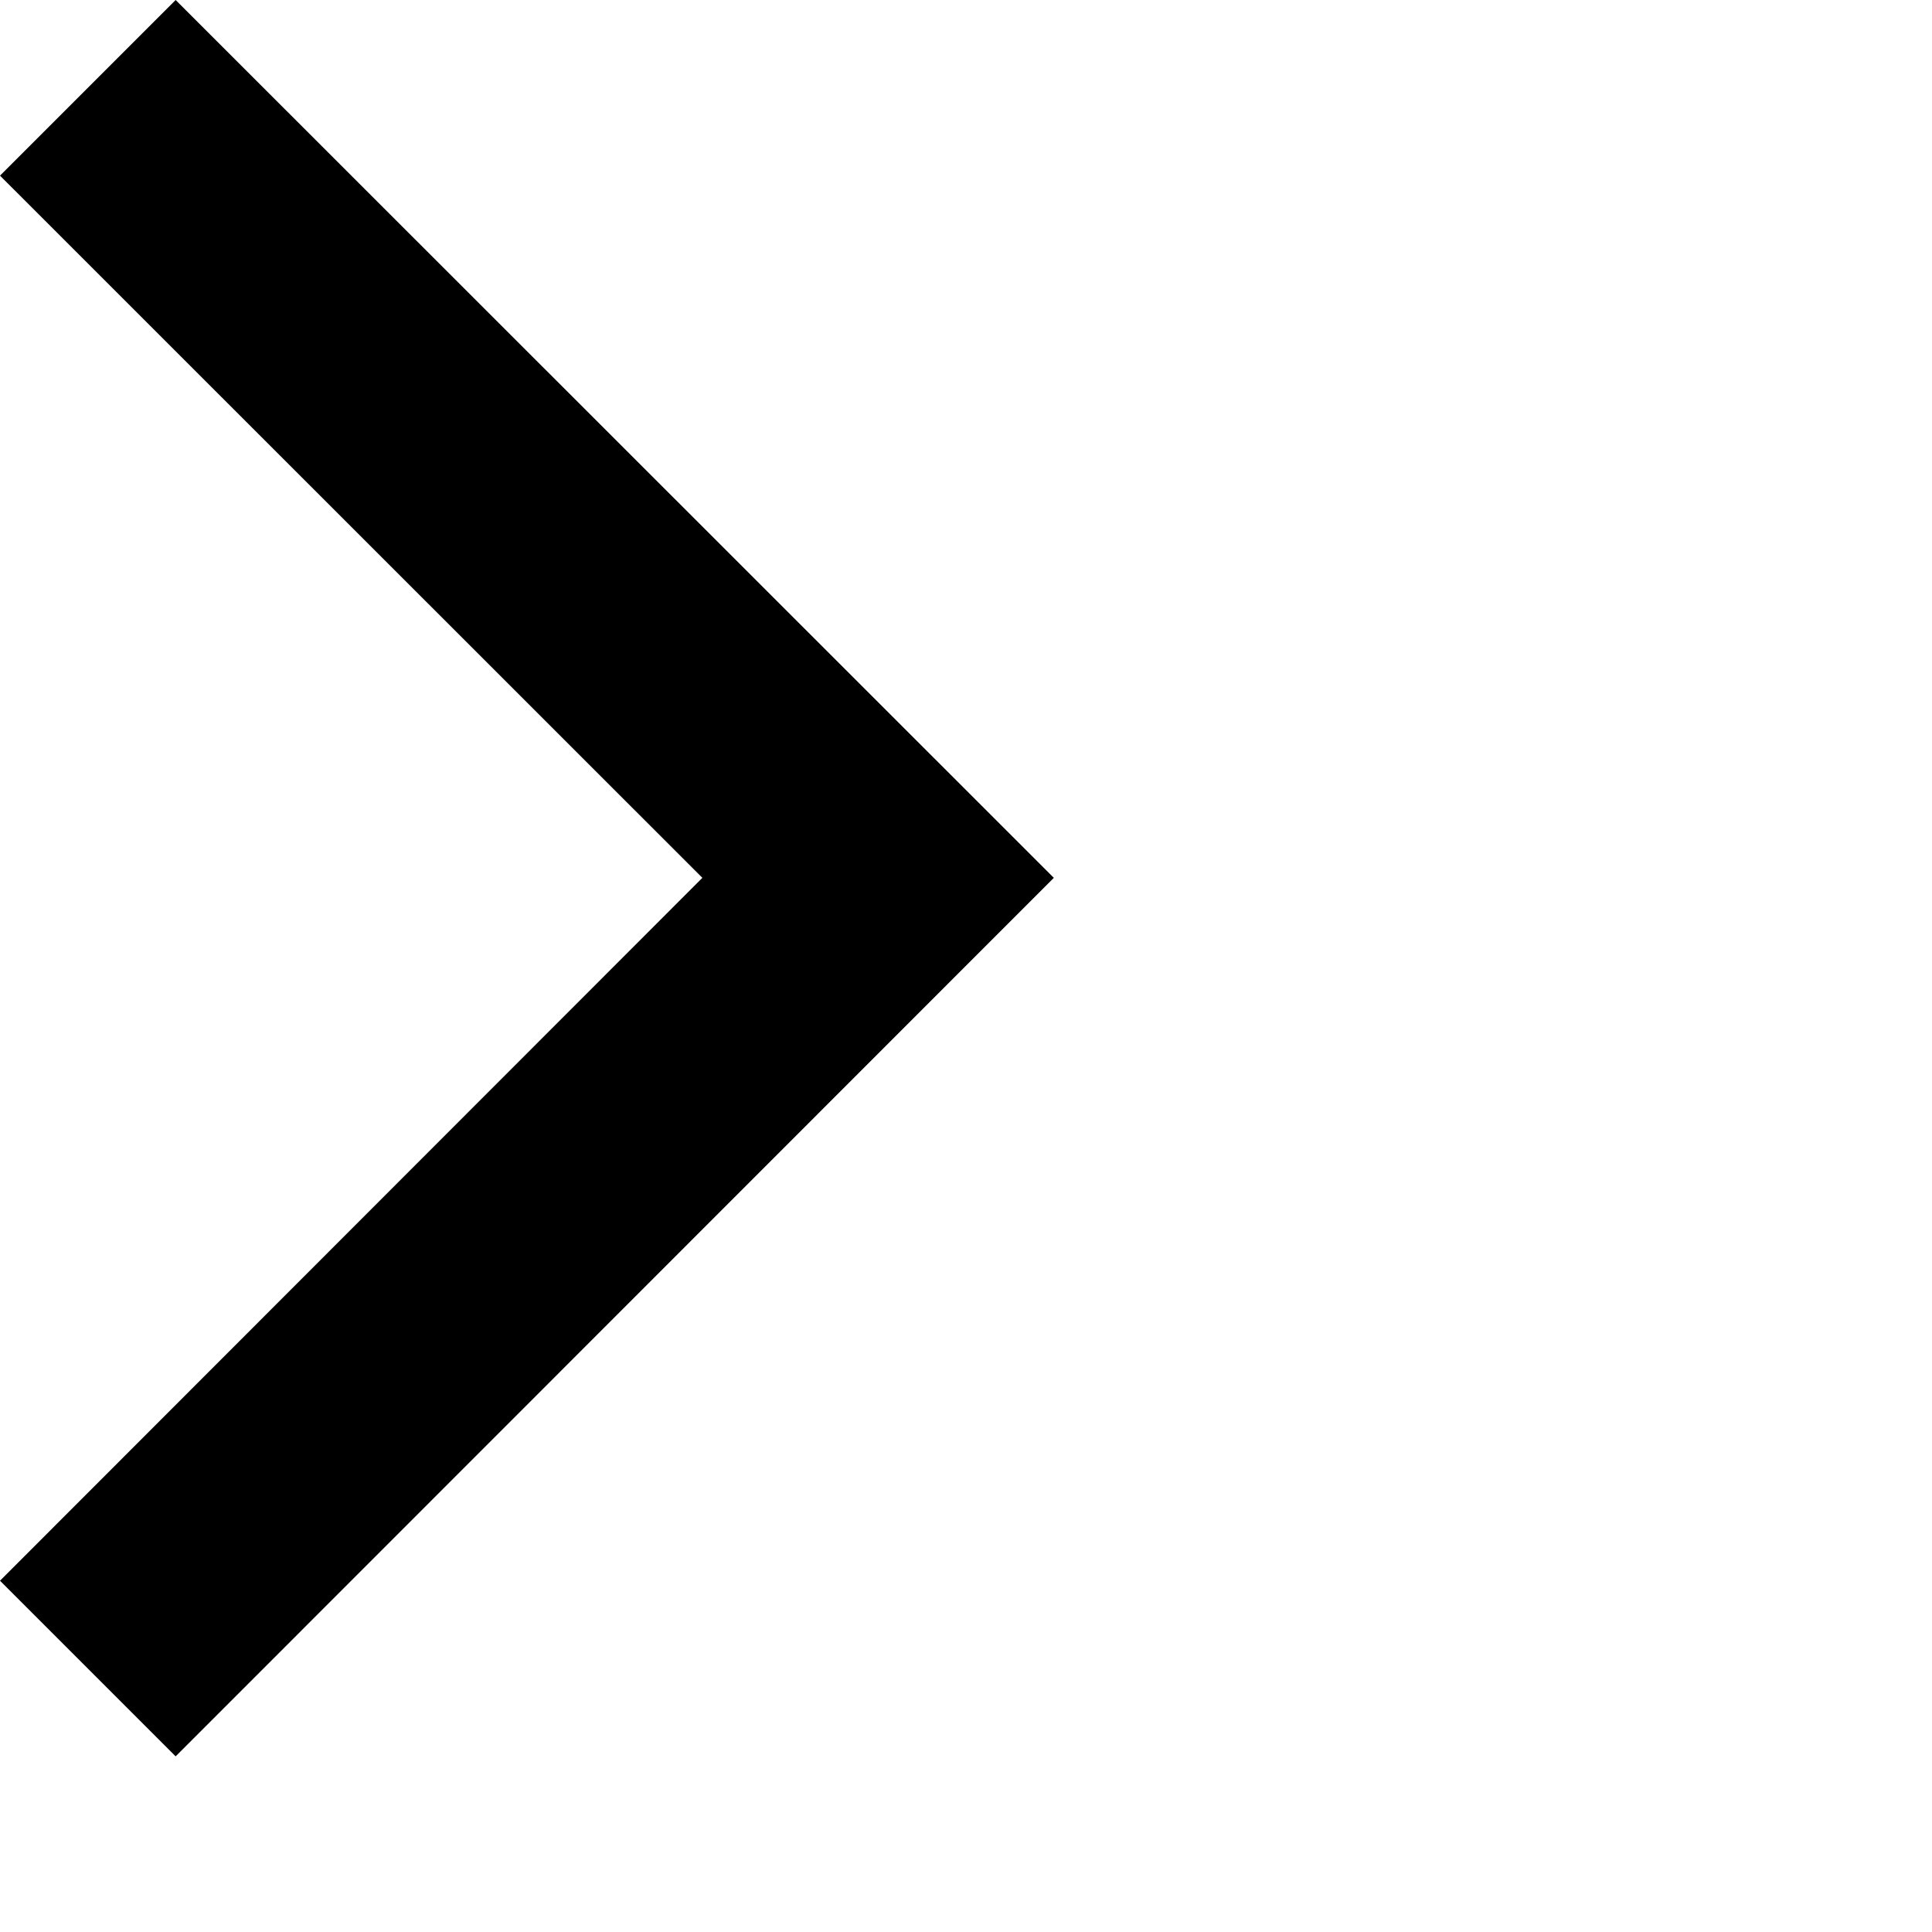
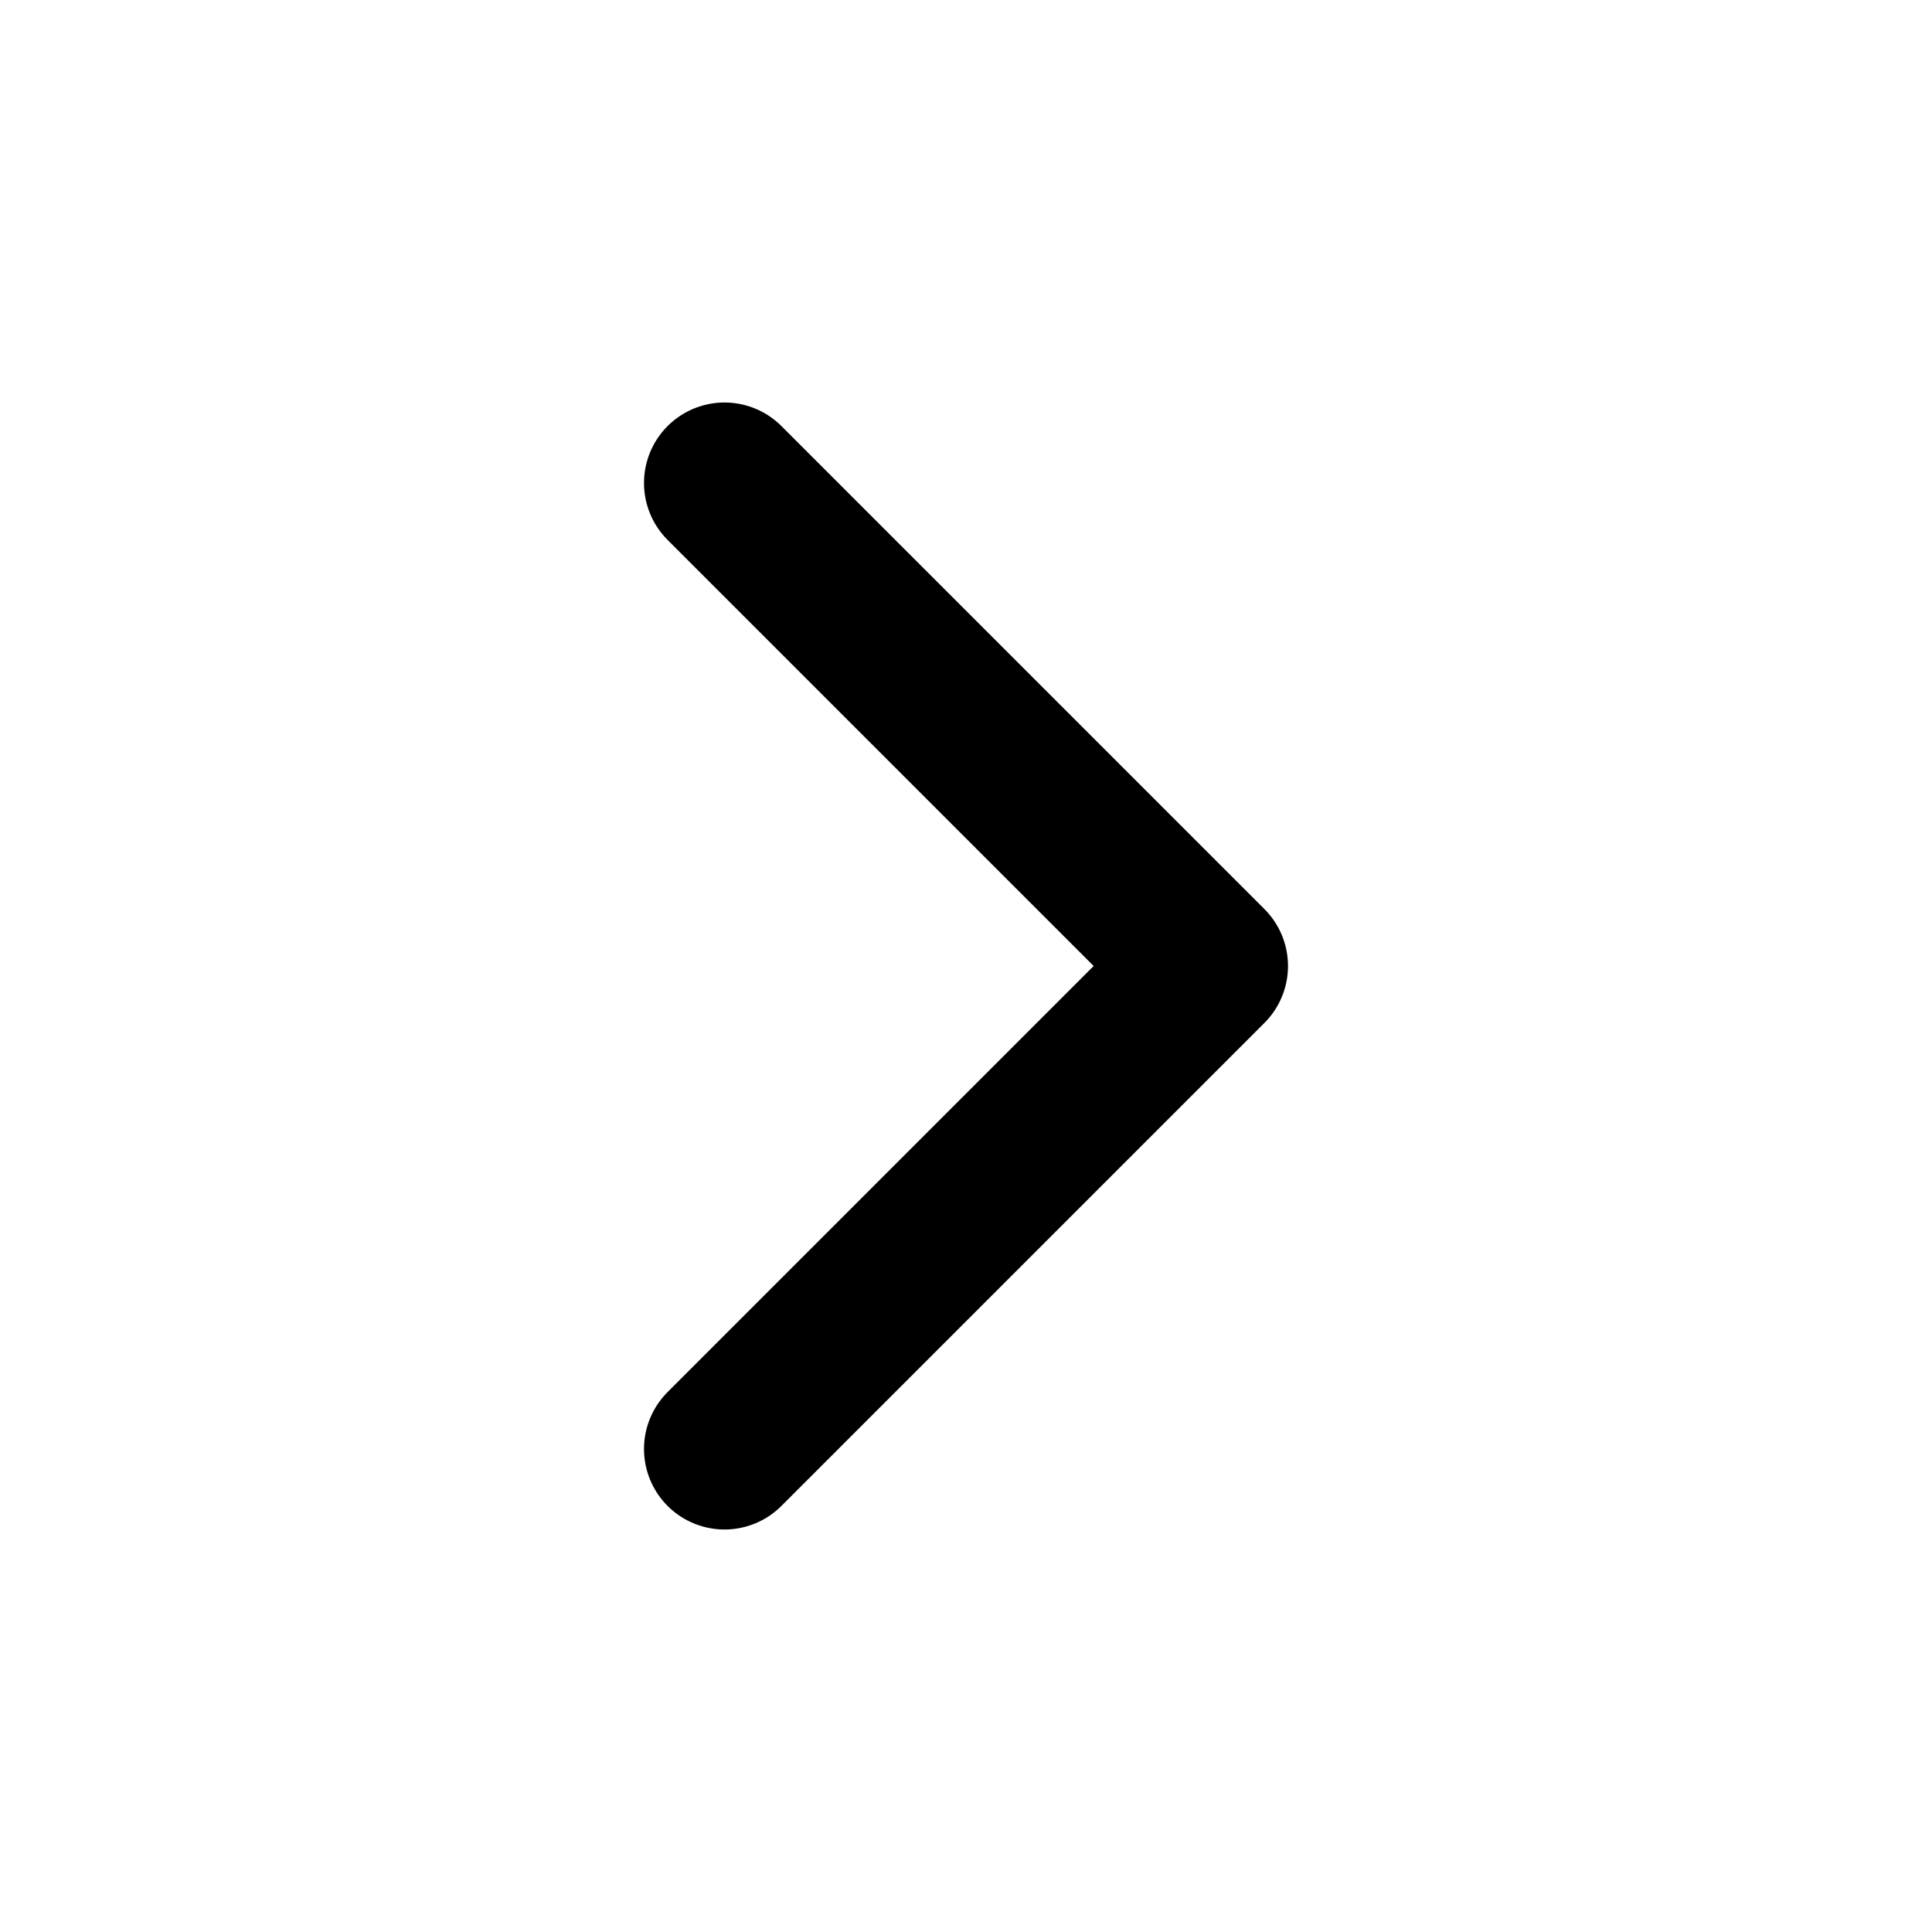
- <svg xmlns="http://www.w3.org/2000/svg" width="11px" height="11px" viewBox="0 0 11 11" version="1.1">
-   <defs />
-   <g id="directional" stroke="none" stroke-width="1" fill="none" fill-rule="evenodd">
-     <g id="arrow-right" fill="#000000">
-       <polygon id="Shape" points="1 8.8817842e-16 0 1 3.999 4.998 0 9 1 10 6 4.998" />
-     </g>
-   </g>
+ <svg xmlns="http://www.w3.org/2000/svg" width="24" height="24" viewBox="0 0 24 24" fill="none" stroke="currentColor" stroke-width="2" stroke-linecap="round" stroke-linejoin="round">
+   <polyline points="9 18 15 12 9 6" />
</svg>
